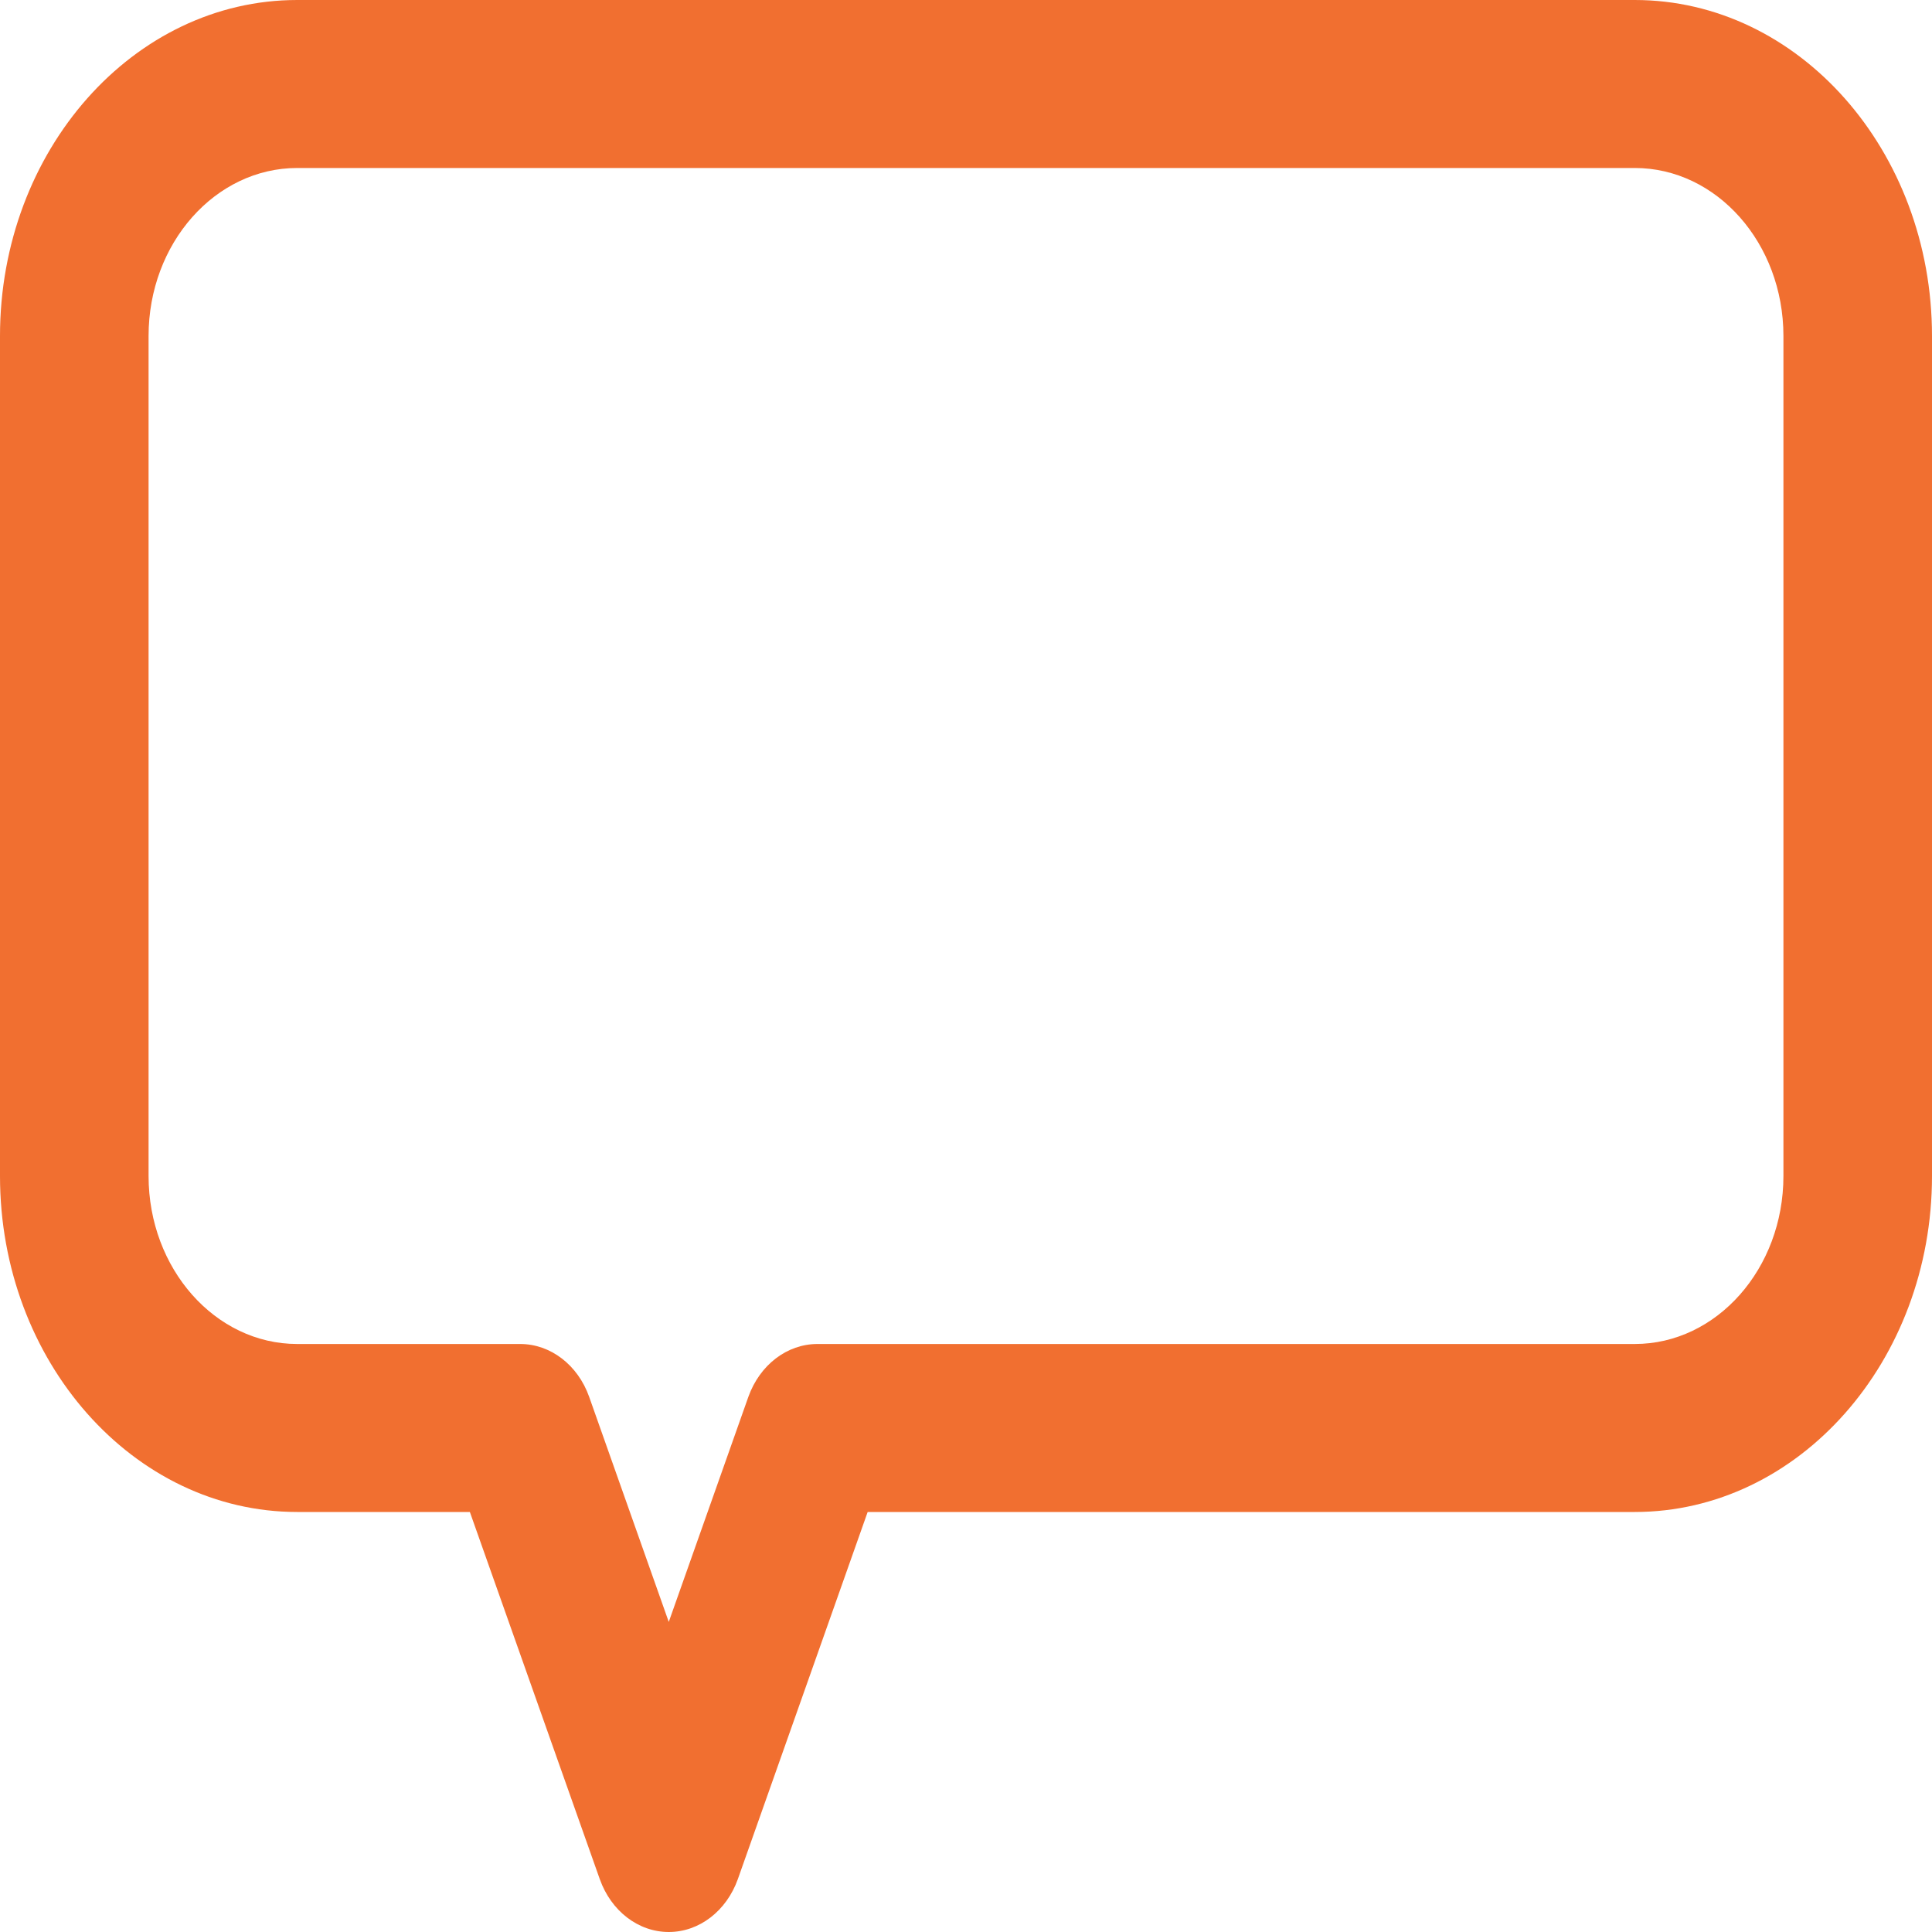
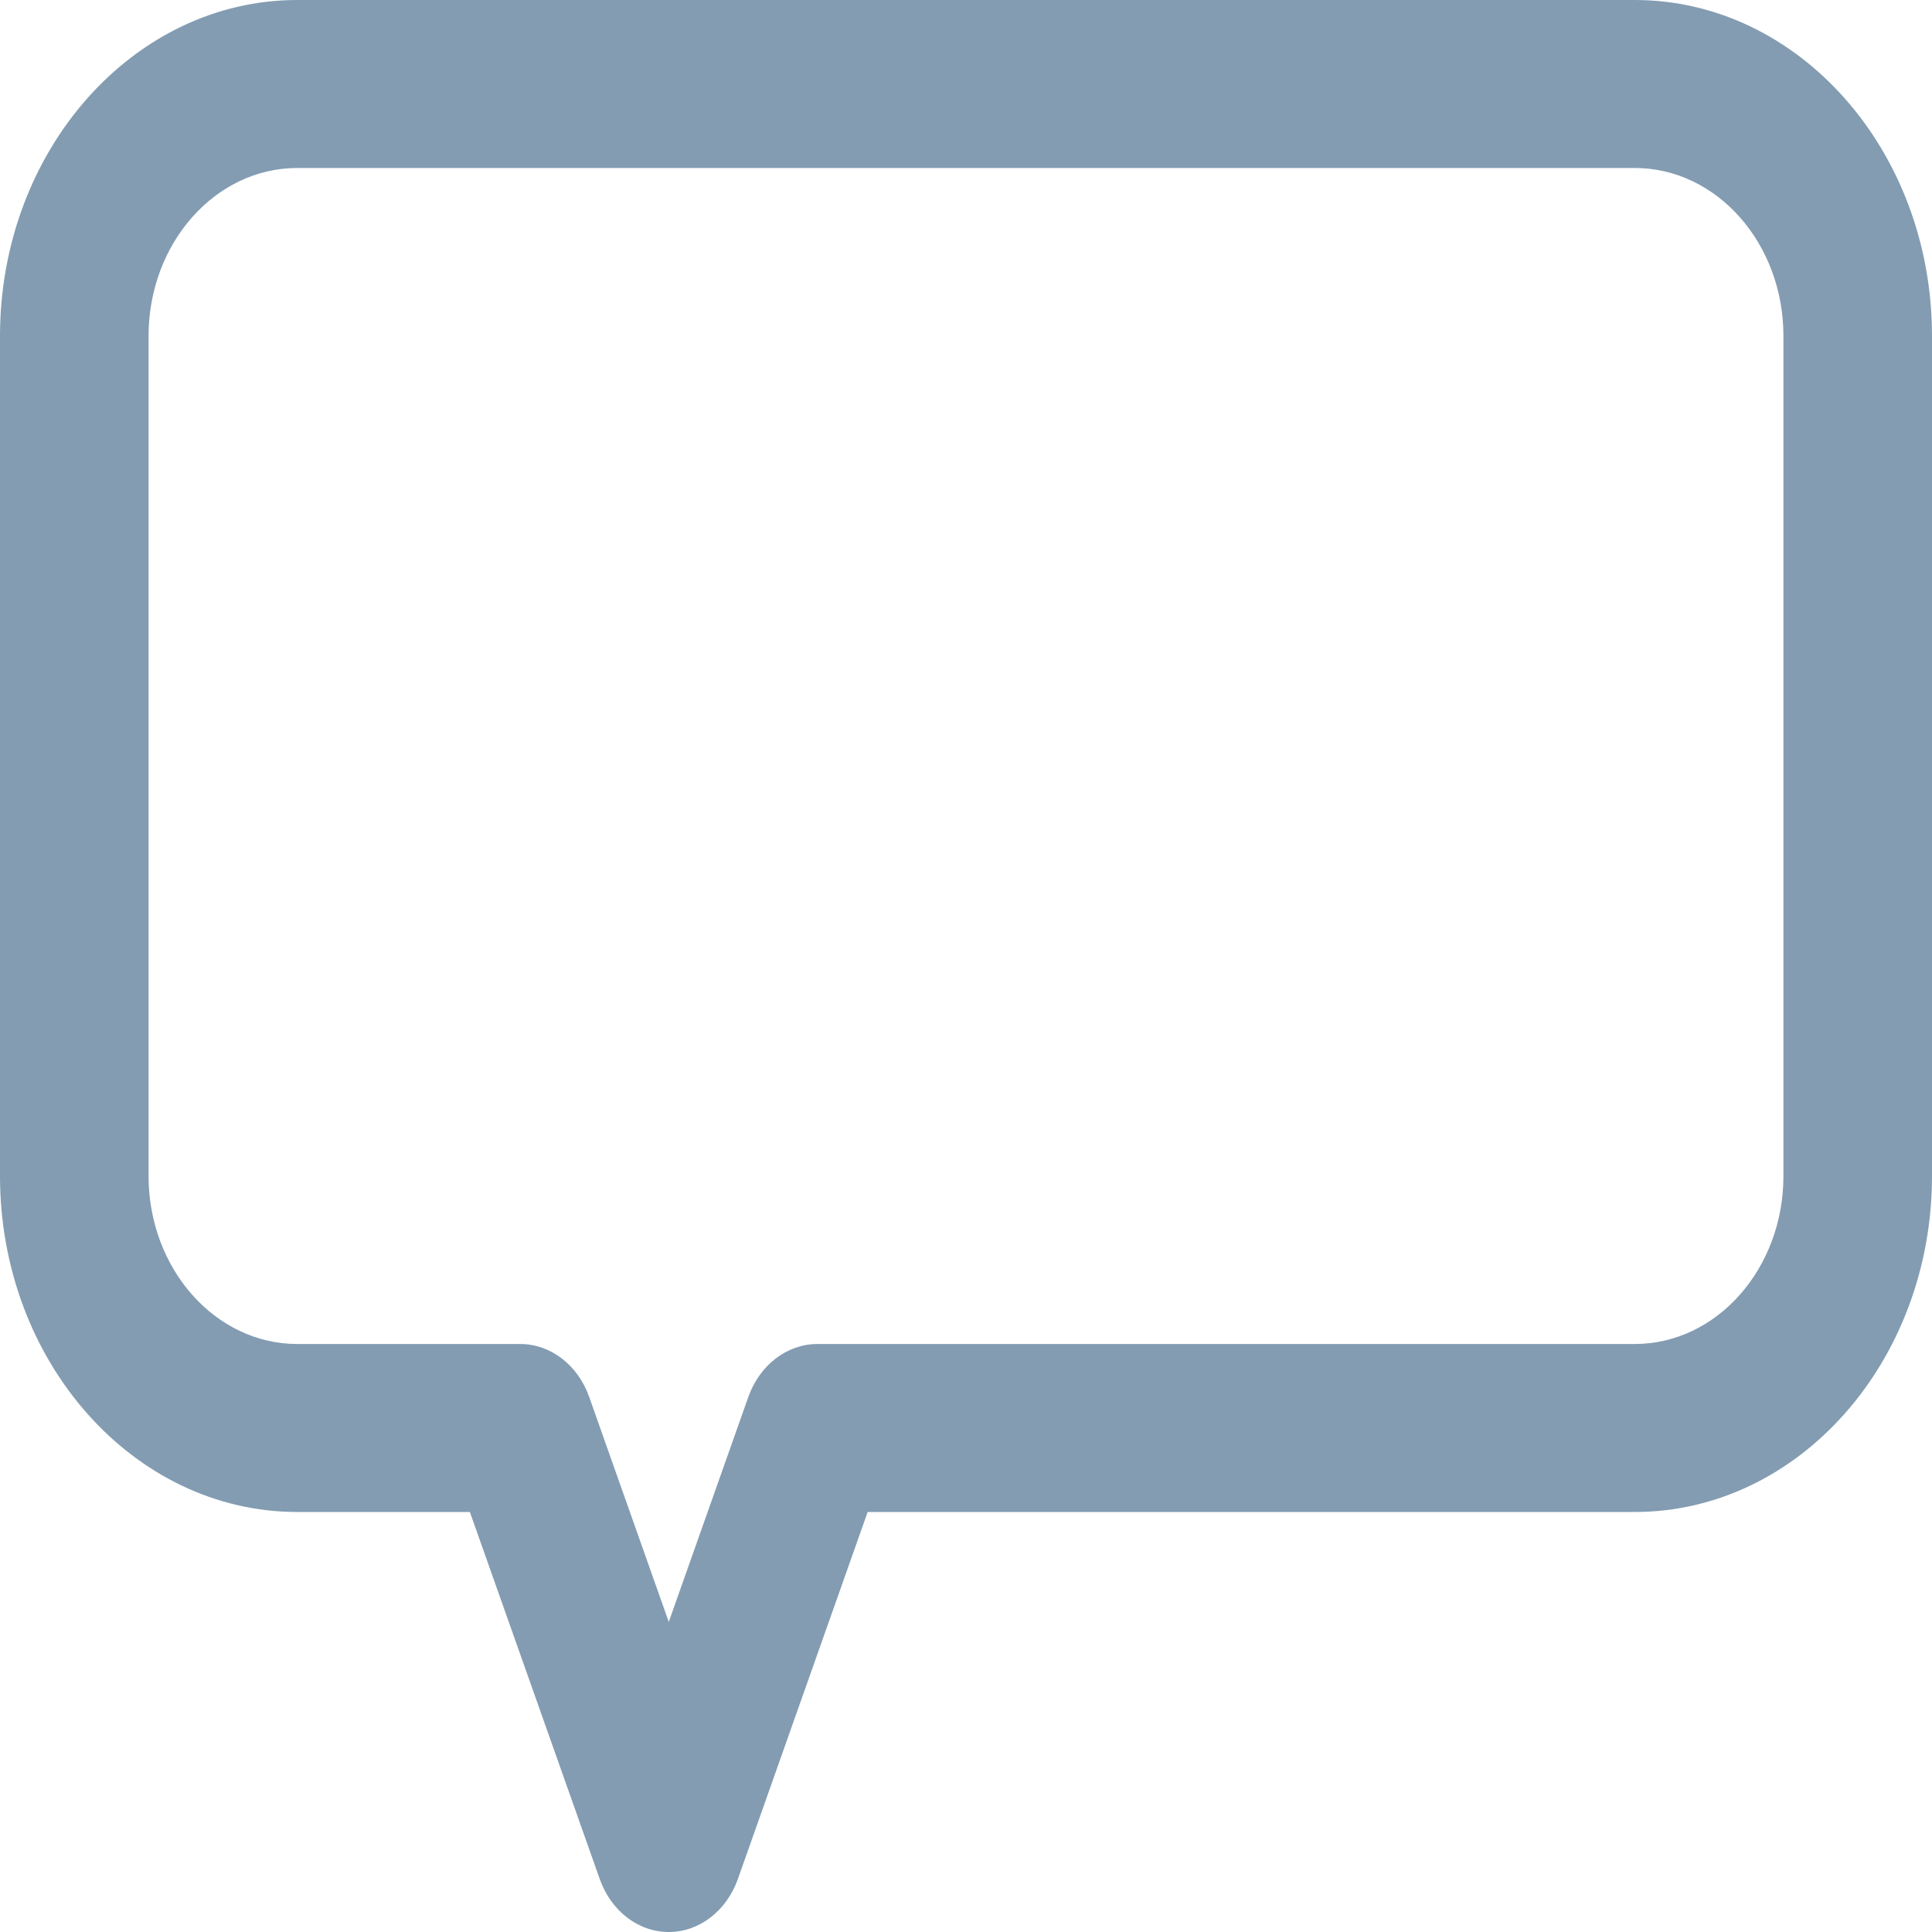
<svg xmlns="http://www.w3.org/2000/svg" width="20px" height="20px" viewBox="0 0 20 20" version="1.1">
  <defs />
  <g id="Page-1" stroke="none" stroke-width="1" fill="none" fill-rule="evenodd">
-     <g id="noun_50345" fill="#F16F30">
+     <g id="noun_50345" fill="#839CB2">
      <path d="M16.923,0 L3.077,0 C1.38,0 0,1.56 0,3.478 L0,12.174 C0,14.092 1.38,15.652 3.077,15.652 L4.864,15.652 L6.209,19.453 C6.326,19.783 6.608,20 6.923,20 C7.238,20 7.52,19.783 7.638,19.453 L8.982,15.652 L16.923,15.652 C18.62,15.652 20,14.092 20,12.174 L20,3.478 C20,1.56 18.62,0 16.923,0 L16.923,0 Z M18.462,12.174 C18.462,13.133 17.772,13.913 16.923,13.913 L8.462,13.913 C8.147,13.913 7.865,14.13 7.747,14.46 L6.923,16.79 L6.099,14.46 C5.982,14.13 5.699,13.913 5.385,13.913 L3.077,13.913 C2.228,13.913 1.538,13.133 1.538,12.174 L1.538,3.478 C1.538,2.519 2.228,1.739 3.077,1.739 L16.923,1.739 C17.772,1.739 18.462,2.519 18.462,3.478 L18.462,12.174 L18.462,12.174 Z" id="Shape" />
    </g>
  </g>
</svg>
